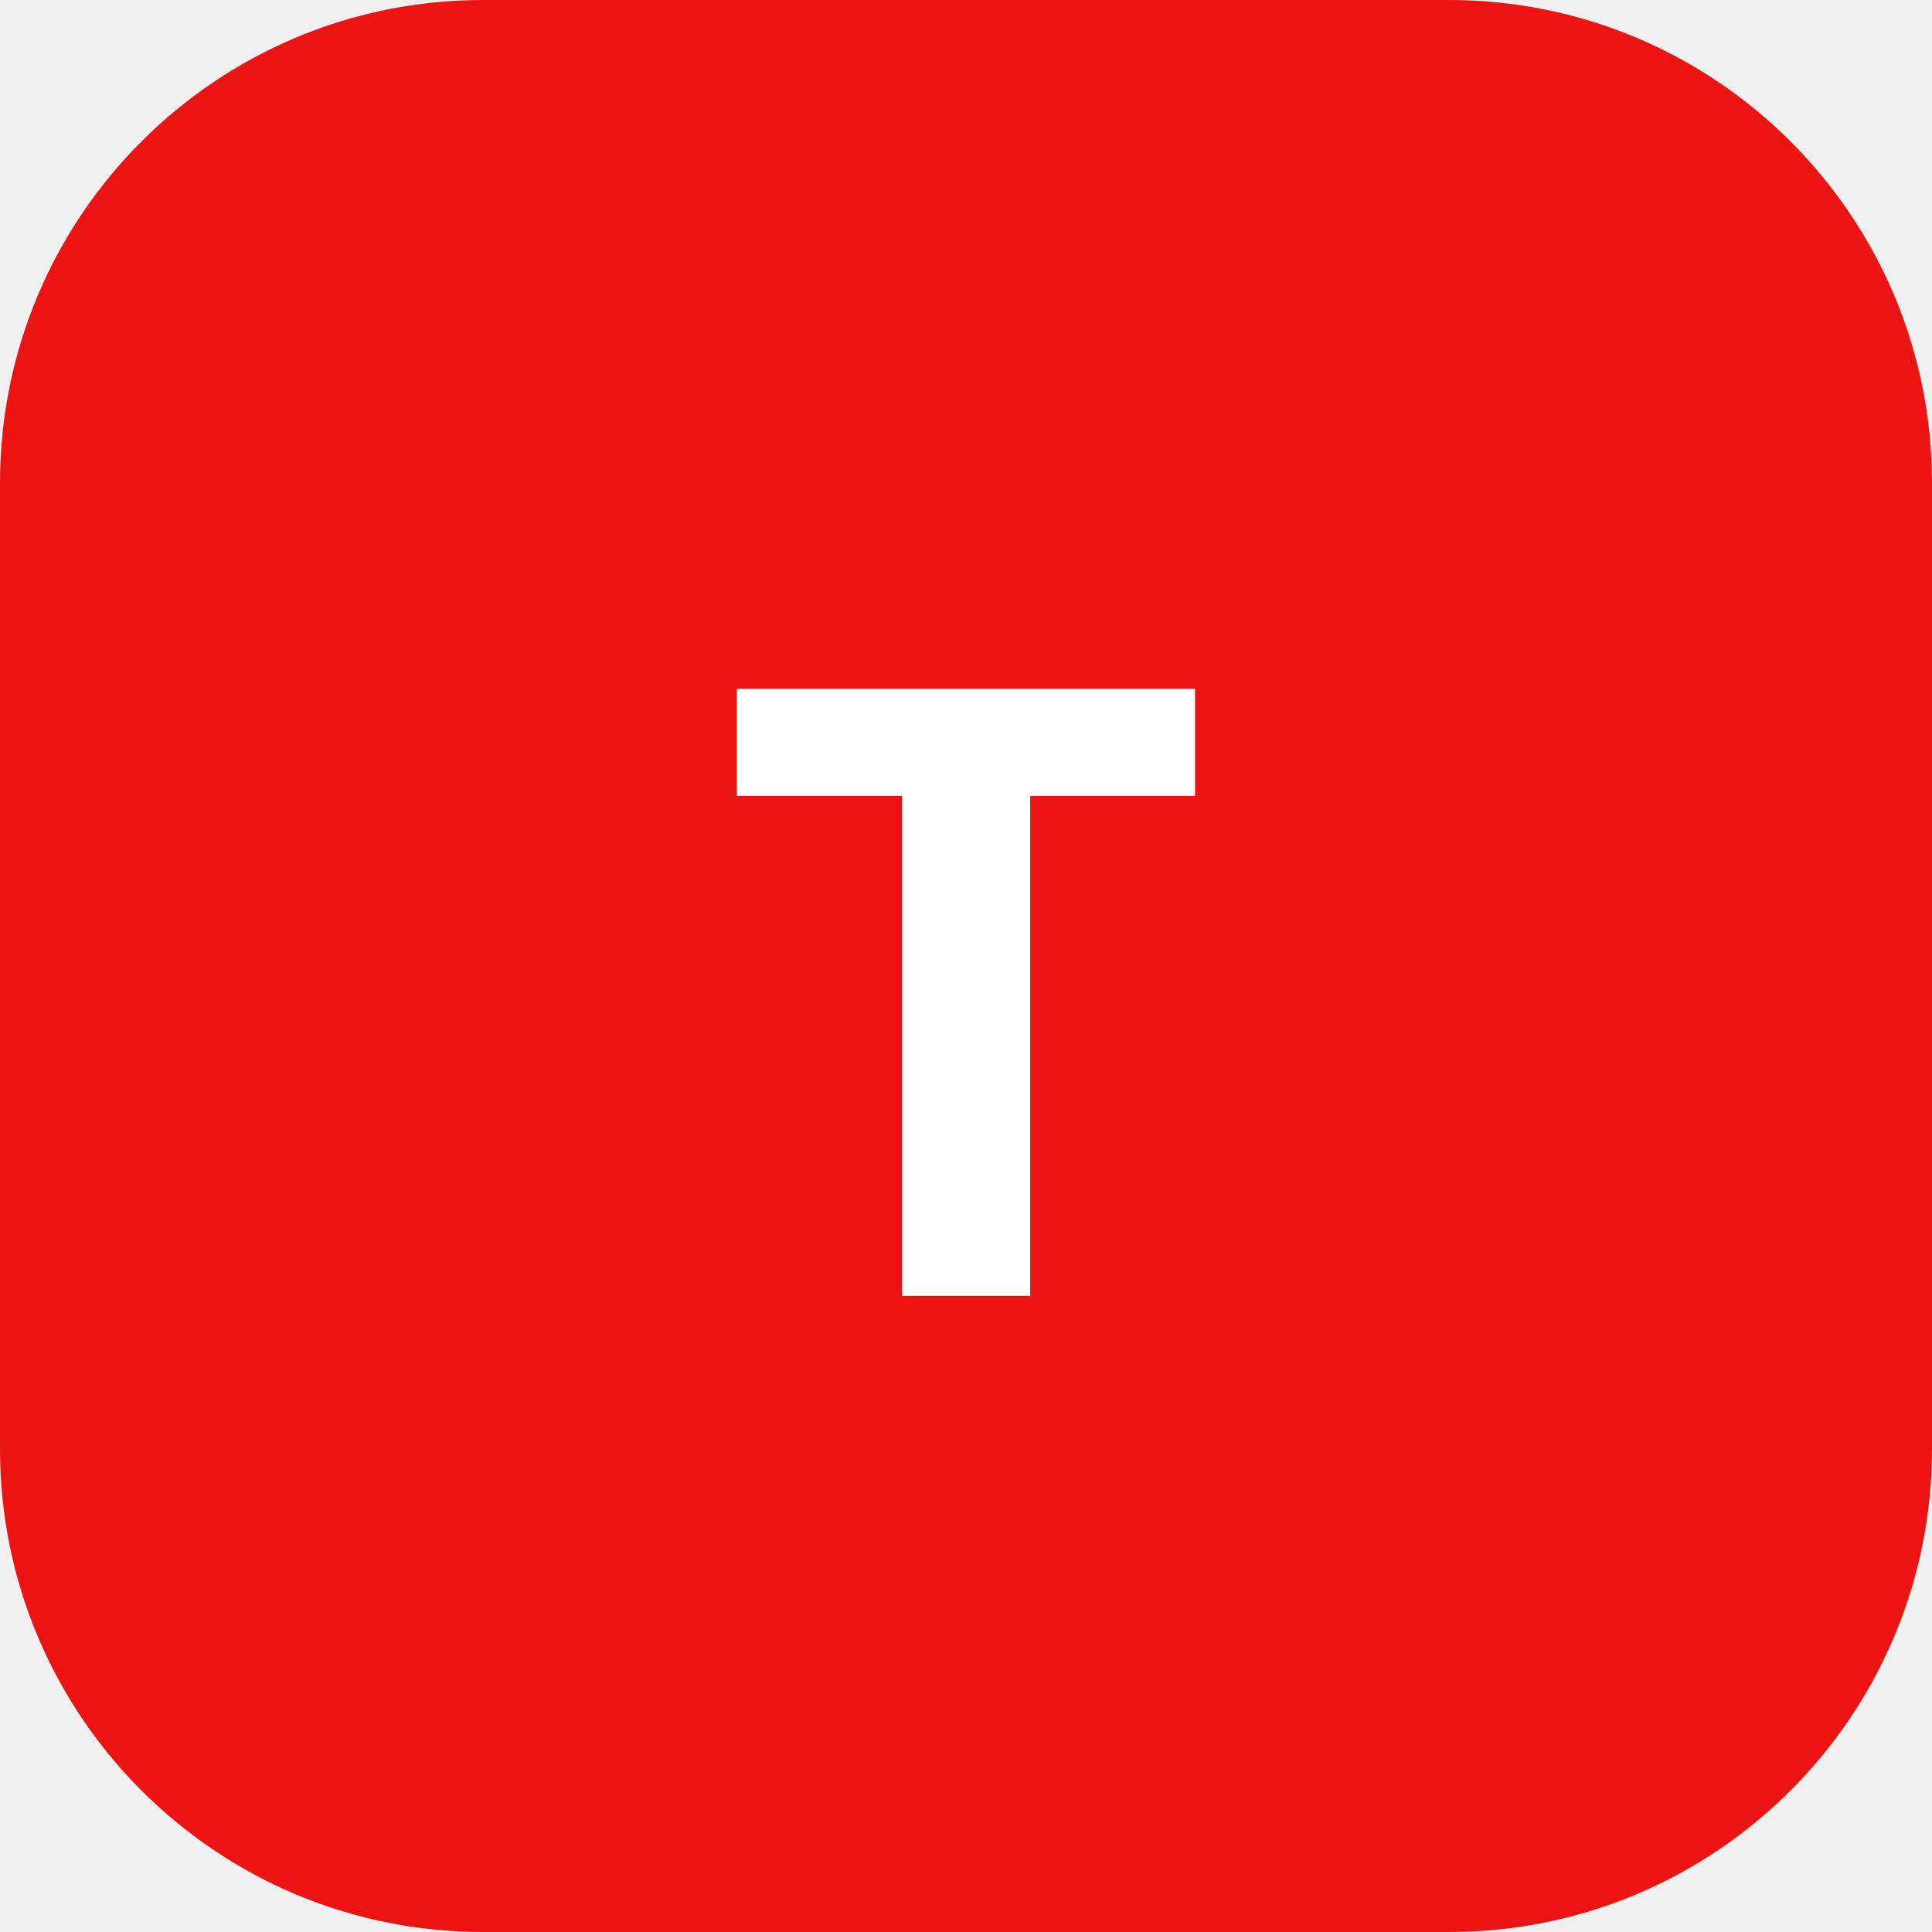
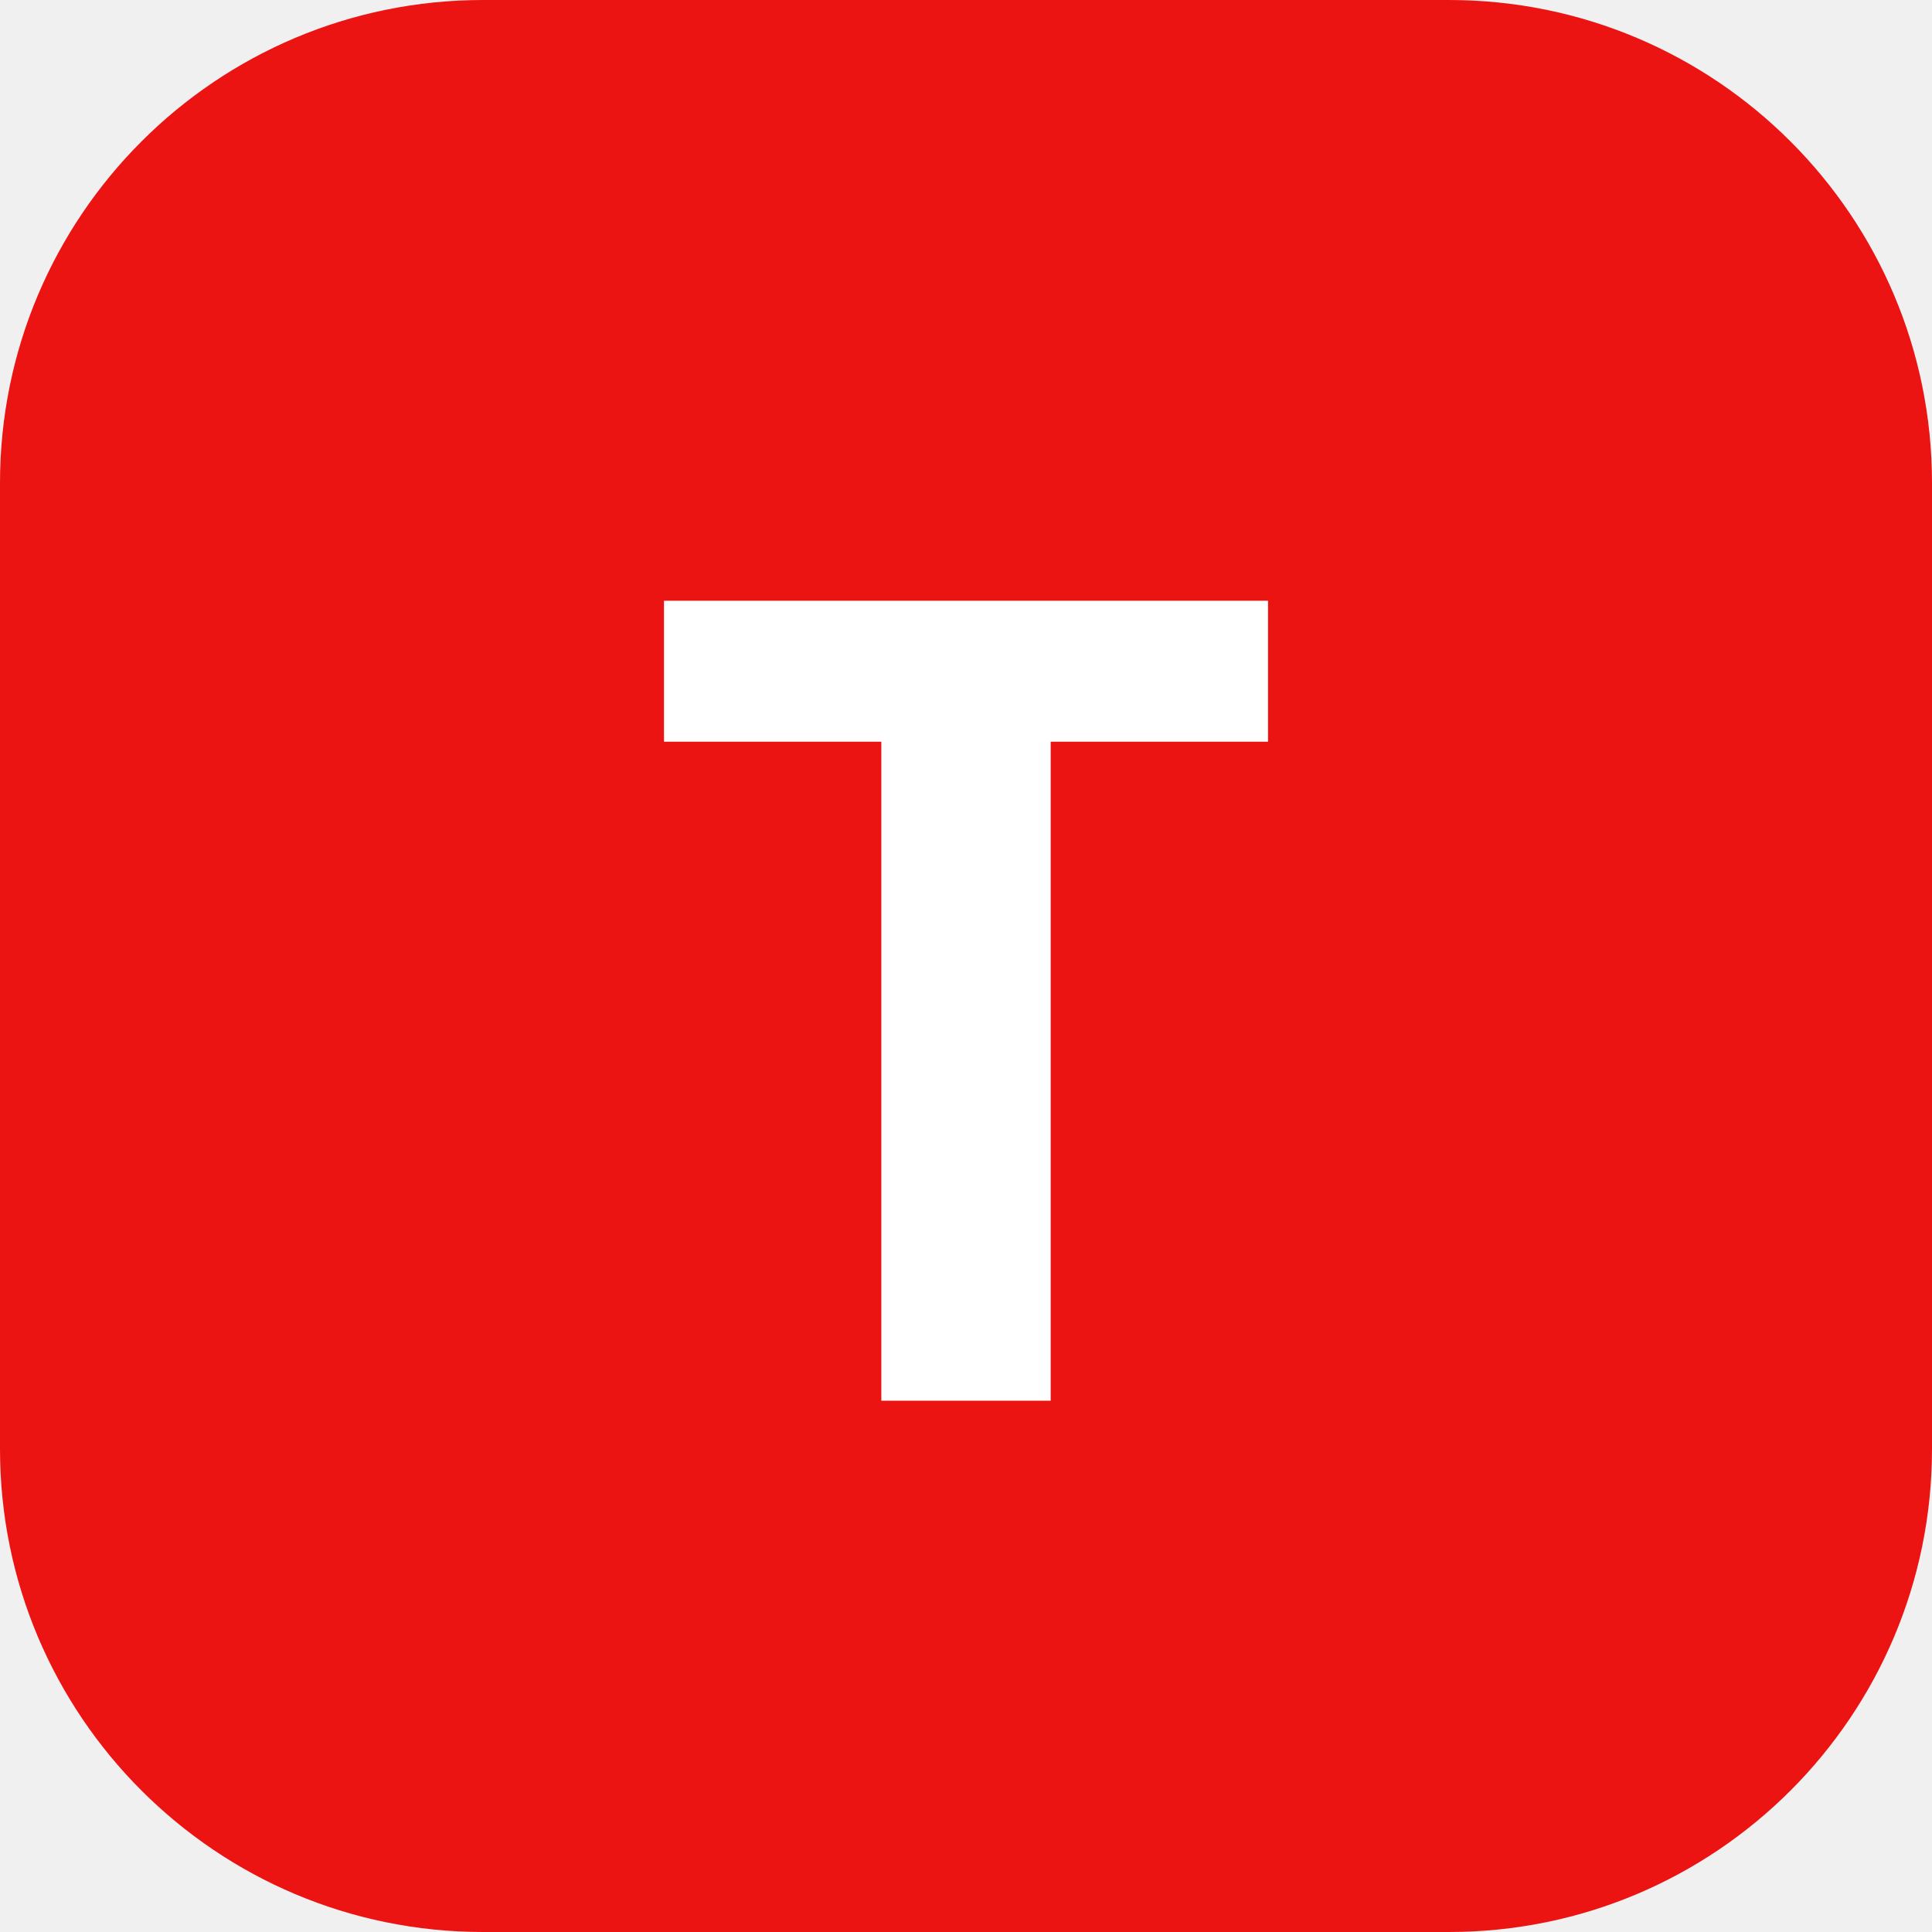
<svg xmlns="http://www.w3.org/2000/svg" viewBox="0 0 100 100">
  <rect width="100" height="100" rx="25" fill="hsl(0, 85%, 50%)" />
-   <text x="50" y="50" font-family="'Space Grotesk', system-ui, sans-serif" font-weight="bold" font-size="44" fill="white" text-anchor="middle" dominant-baseline="central">T</text>
+   <text x="50" y="50" font-family="'Space Grotesk', system-ui, sans-serif" font-weight="bold" font-size="58" fill="white" text-anchor="middle" dominant-baseline="central">T</text>
</svg>
